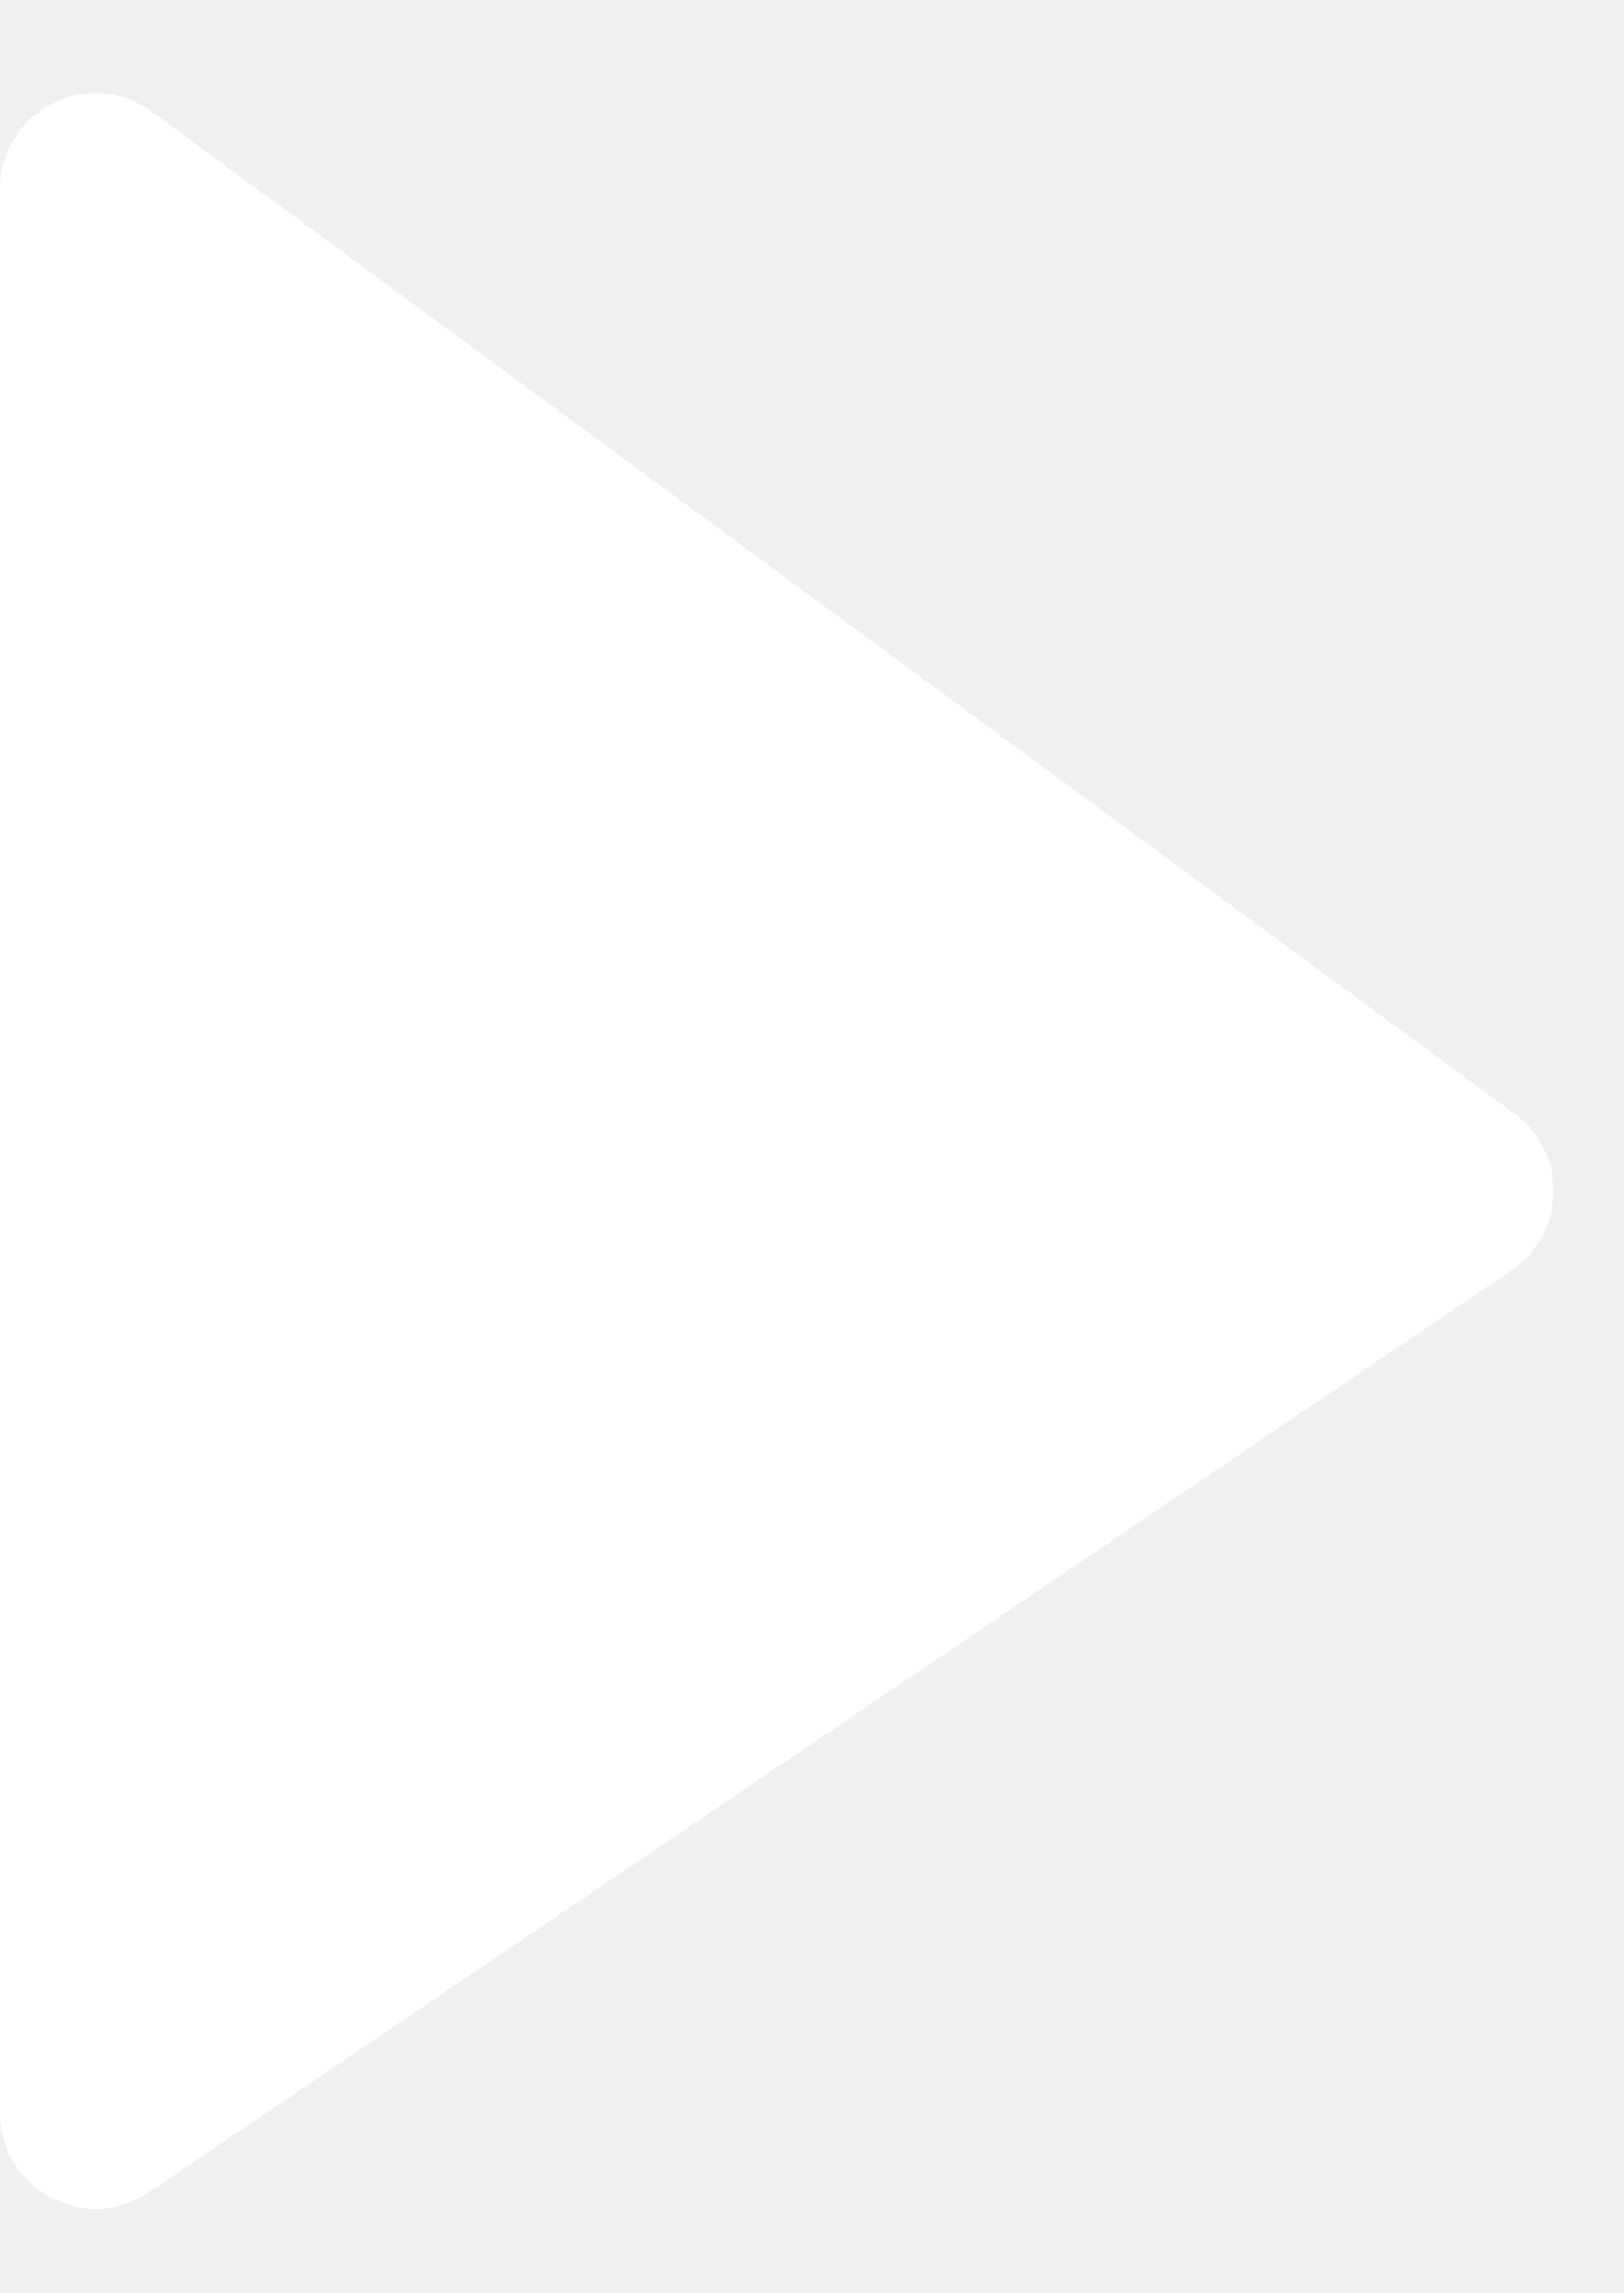
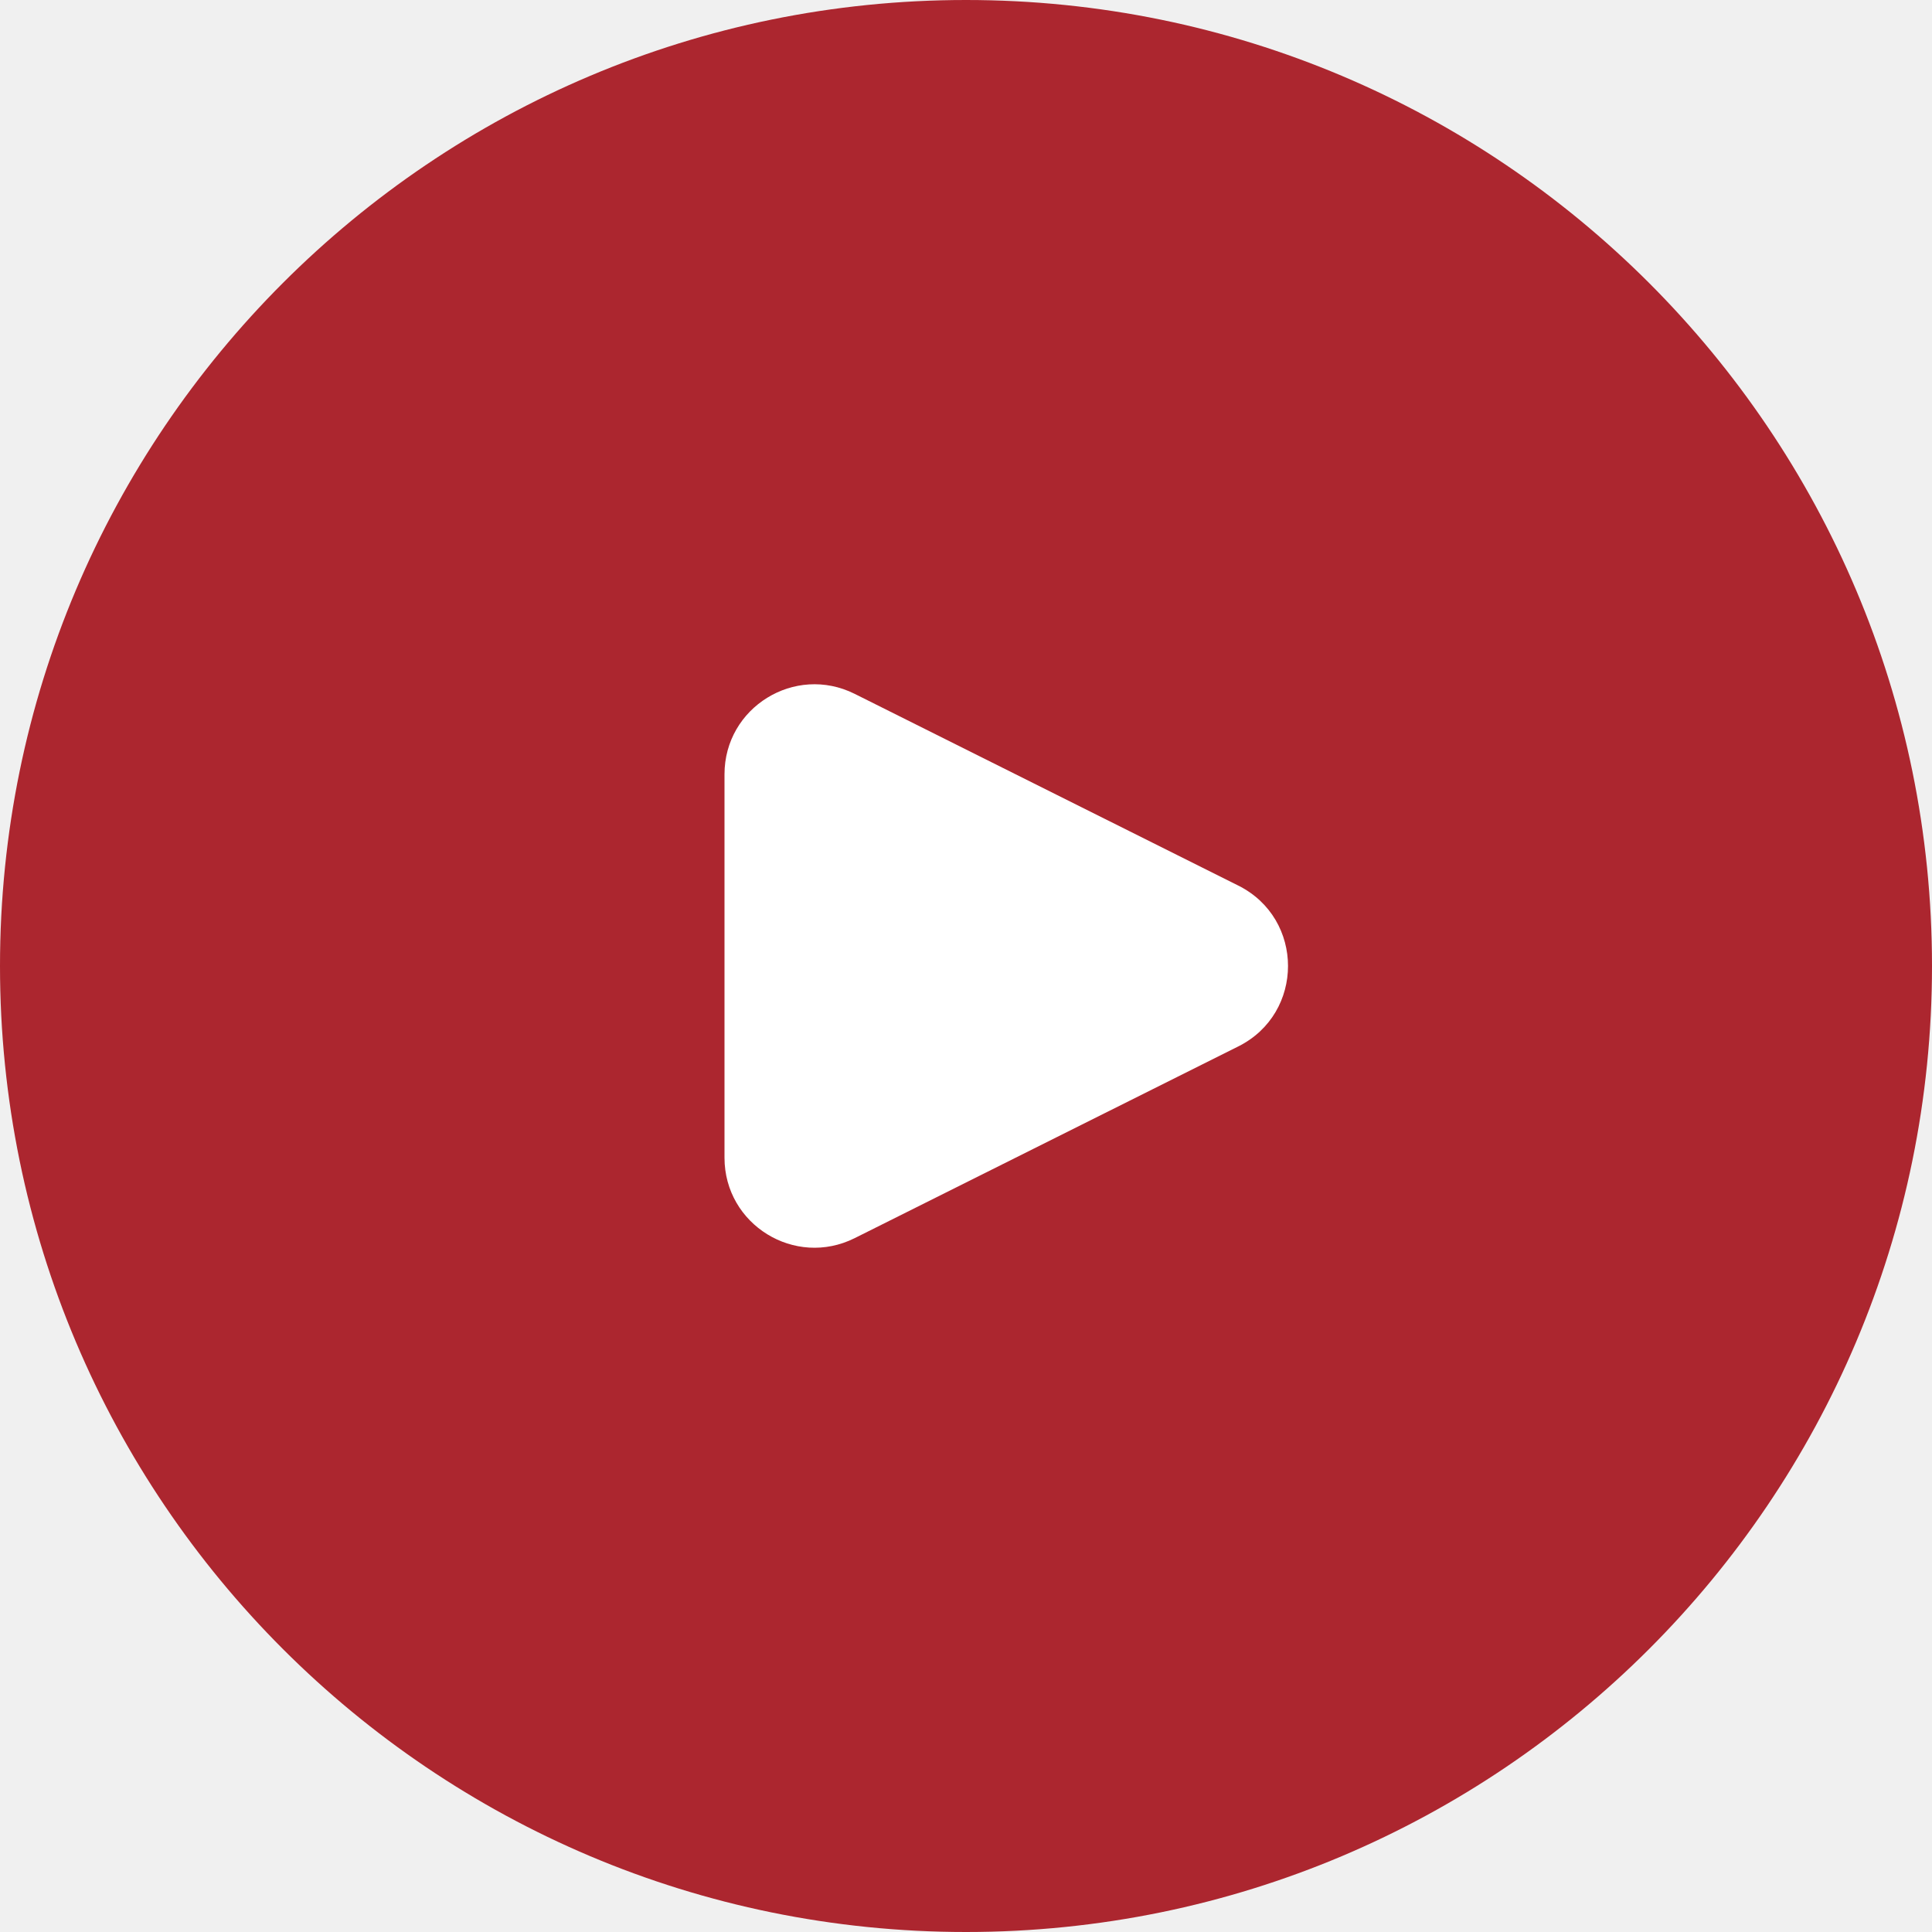
- <svg xmlns="http://www.w3.org/2000/svg" width="17" height="24" viewBox="0 0 17 24" fill="none">
-   <path d="M1.592 1.171C0.932 0.685 0 1.157 0 1.977V22.116C0 22.918 0.896 23.394 1.56 22.945L15.826 13.294C16.398 12.907 16.415 12.07 15.858 11.66L1.592 1.171Z" fill="white" />
+ <svg xmlns="http://www.w3.org/2000/svg" width="48" height="48" viewBox="0 0 48 48" fill="none">
+   <g clip-path="url(#clip0_279_2151)">
+     <rect width="48" height="48" rx="24" fill="#AC262F" />
+     <path d="M18 19.237C18 17.576 19.748 16.496 21.235 17.239L30.765 22.002C32.412 22.825 32.412 25.175 30.765 25.998L21.235 30.761C19.748 31.504 18 30.424 18 28.763V19.237Z" fill="white" />
+   </g>
+   <defs>
+     <clipPath id="clip0_279_2151">
+       <rect width="48" height="48" rx="24" fill="white" />
+     </clipPath>
+   </defs>
</svg>
